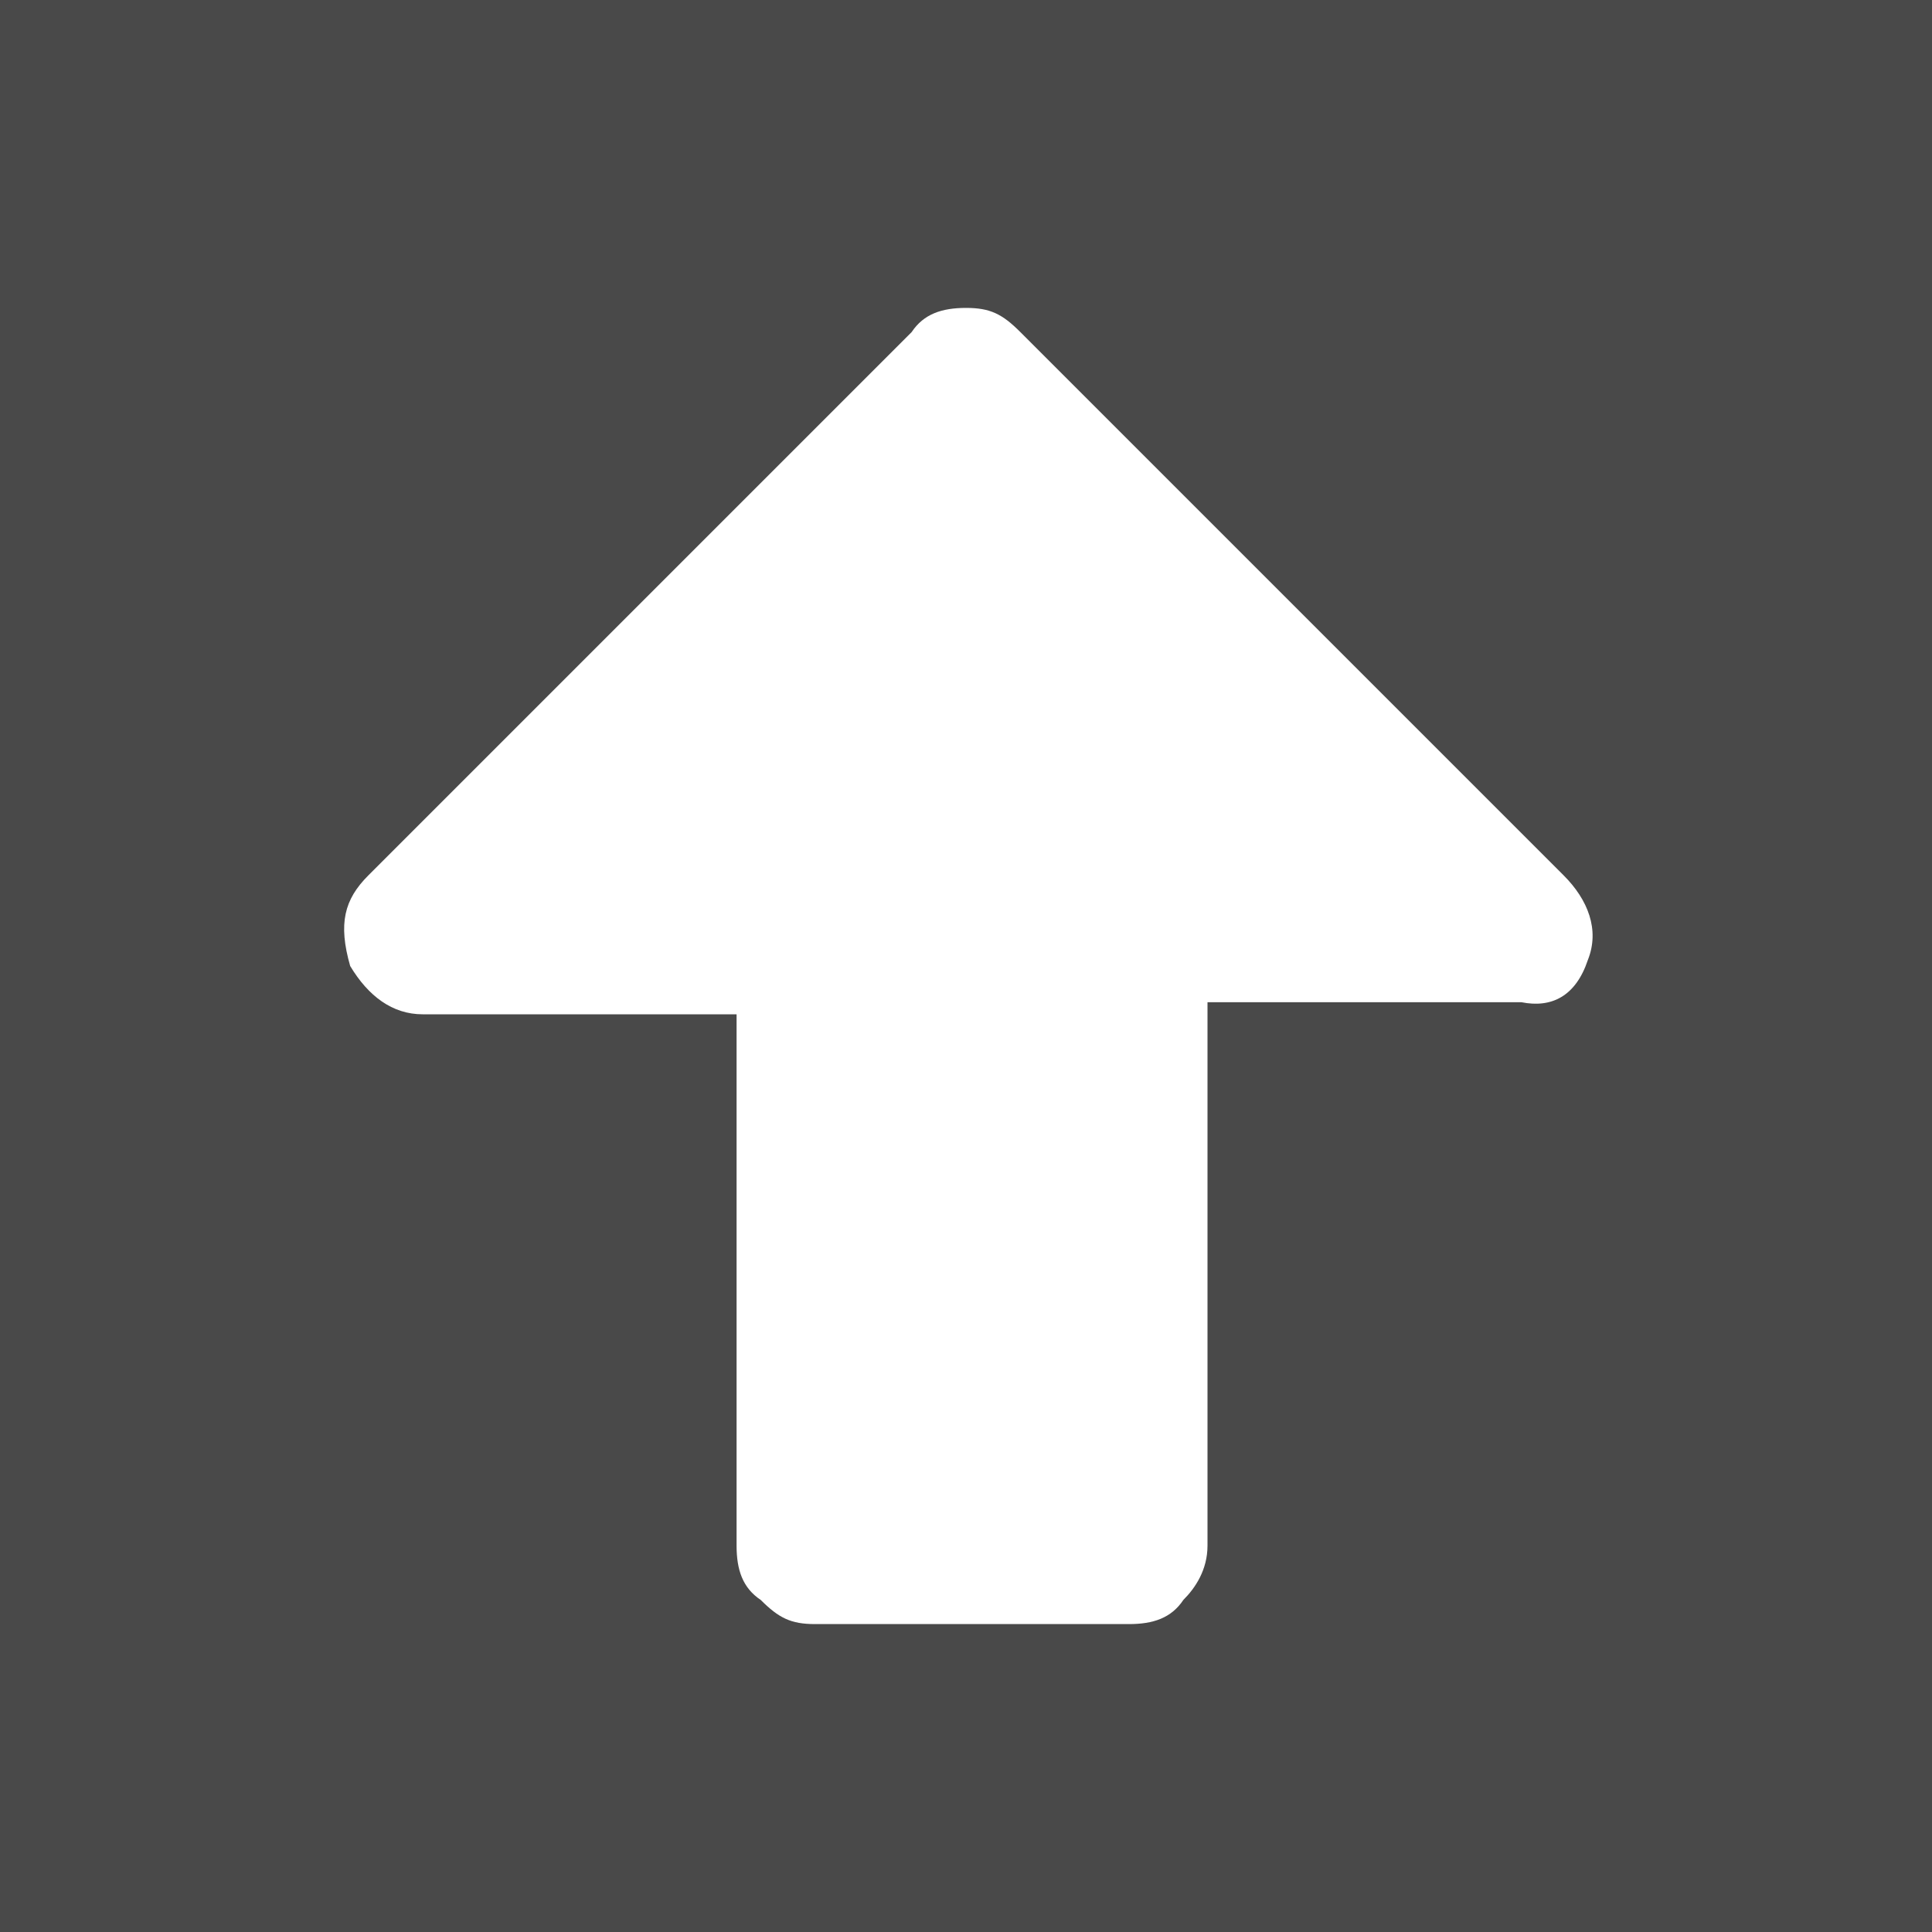
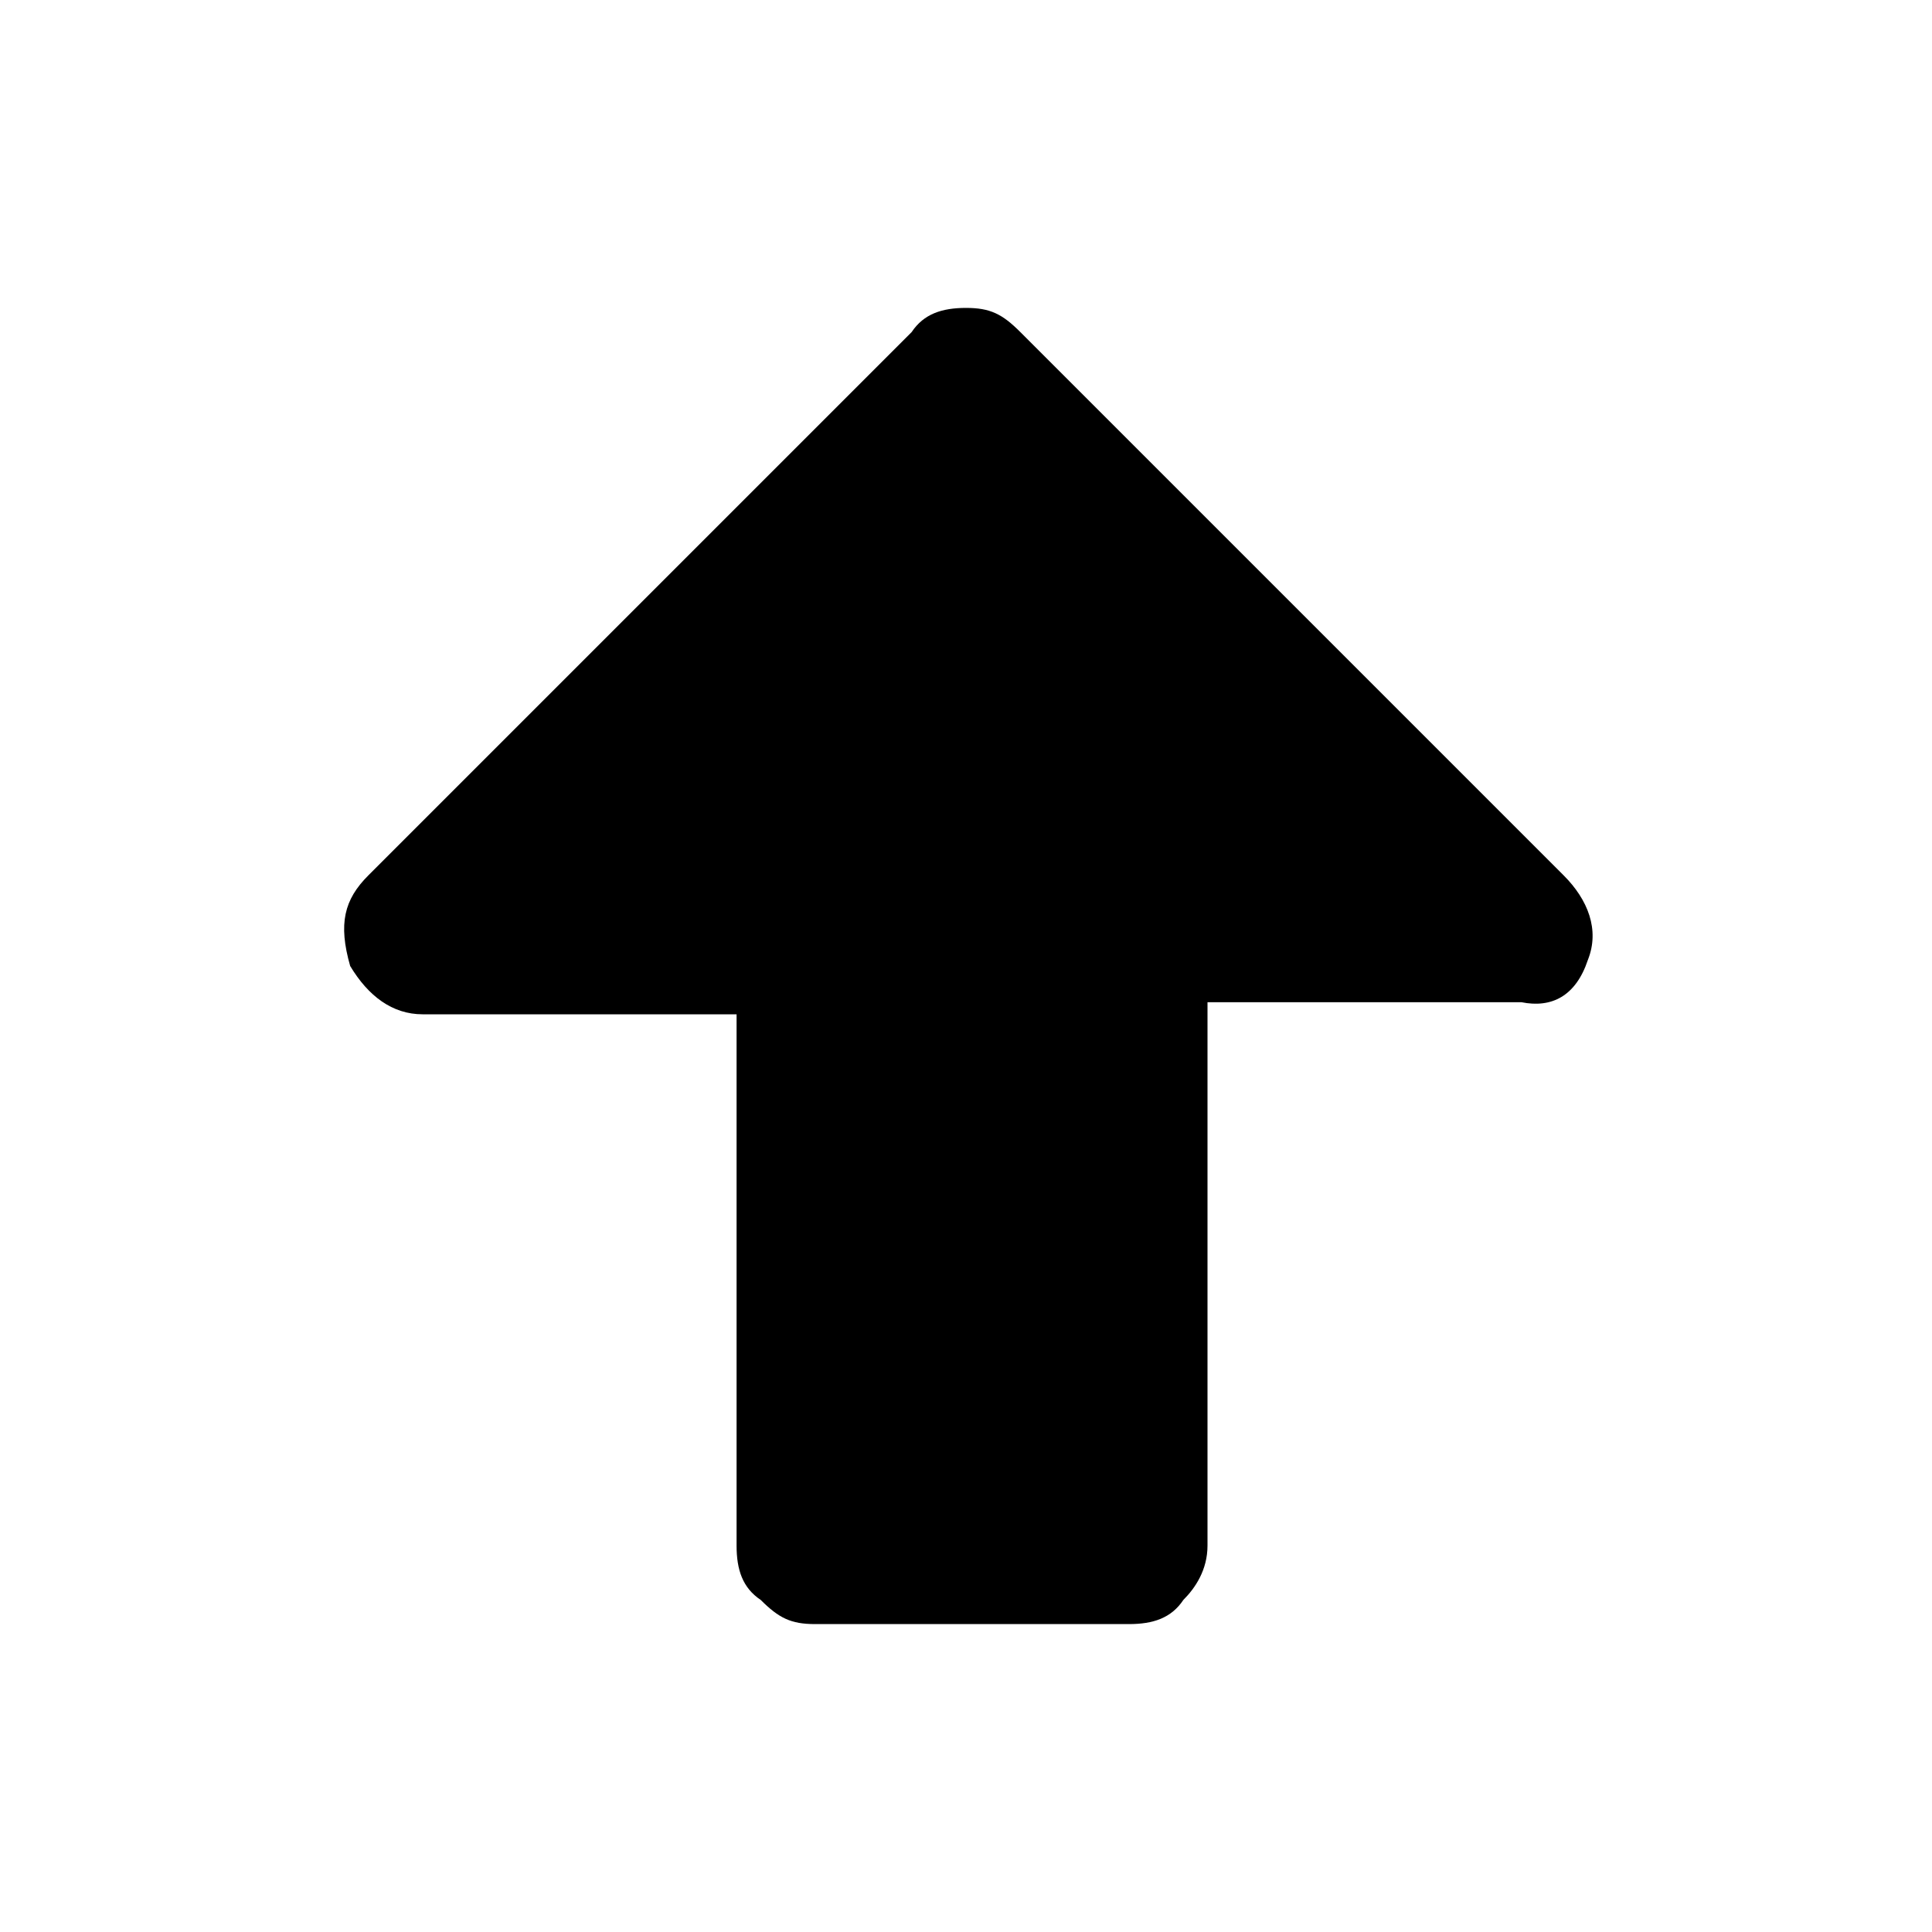
<svg xmlns="http://www.w3.org/2000/svg" viewBox="0 0 32 32">
-   <path fill="#494949" d="M32 32V0H0v32h32zm-5.7-16.1c-.2.6-.6.8-1.1.7H20v9c0 .4-.2.7-.4.9-.2.3-.5.4-.9.4h-5.2c-.4 0-.6-.1-.9-.4-.3-.2-.4-.5-.4-.9v-8.8H7c-.5 0-.9-.3-1.2-.8-.2-.7-.1-1.1.3-1.5l9-9c.2-.3.5-.4.9-.4s.6.1.9.4l9 9c.4.4.6.9.4 1.4z" />
+   <path d="M26.3 15.9c-.2.6-.6.8-1.1.7H20v9c0 .4-.2.7-.4.9-.2.3-.5.4-.9.4h-5.2c-.4 0-.6-.1-.9-.4-.3-.2-.4-.5-.4-.9v-8.8H7c-.5 0-.9-.3-1.2-.8-.2-.7-.1-1.1.3-1.5l9-9c.2-.3.5-.4.9-.4s.6.1.9.4l9 9c.4.4.6.9.4 1.4z" />
</svg>
